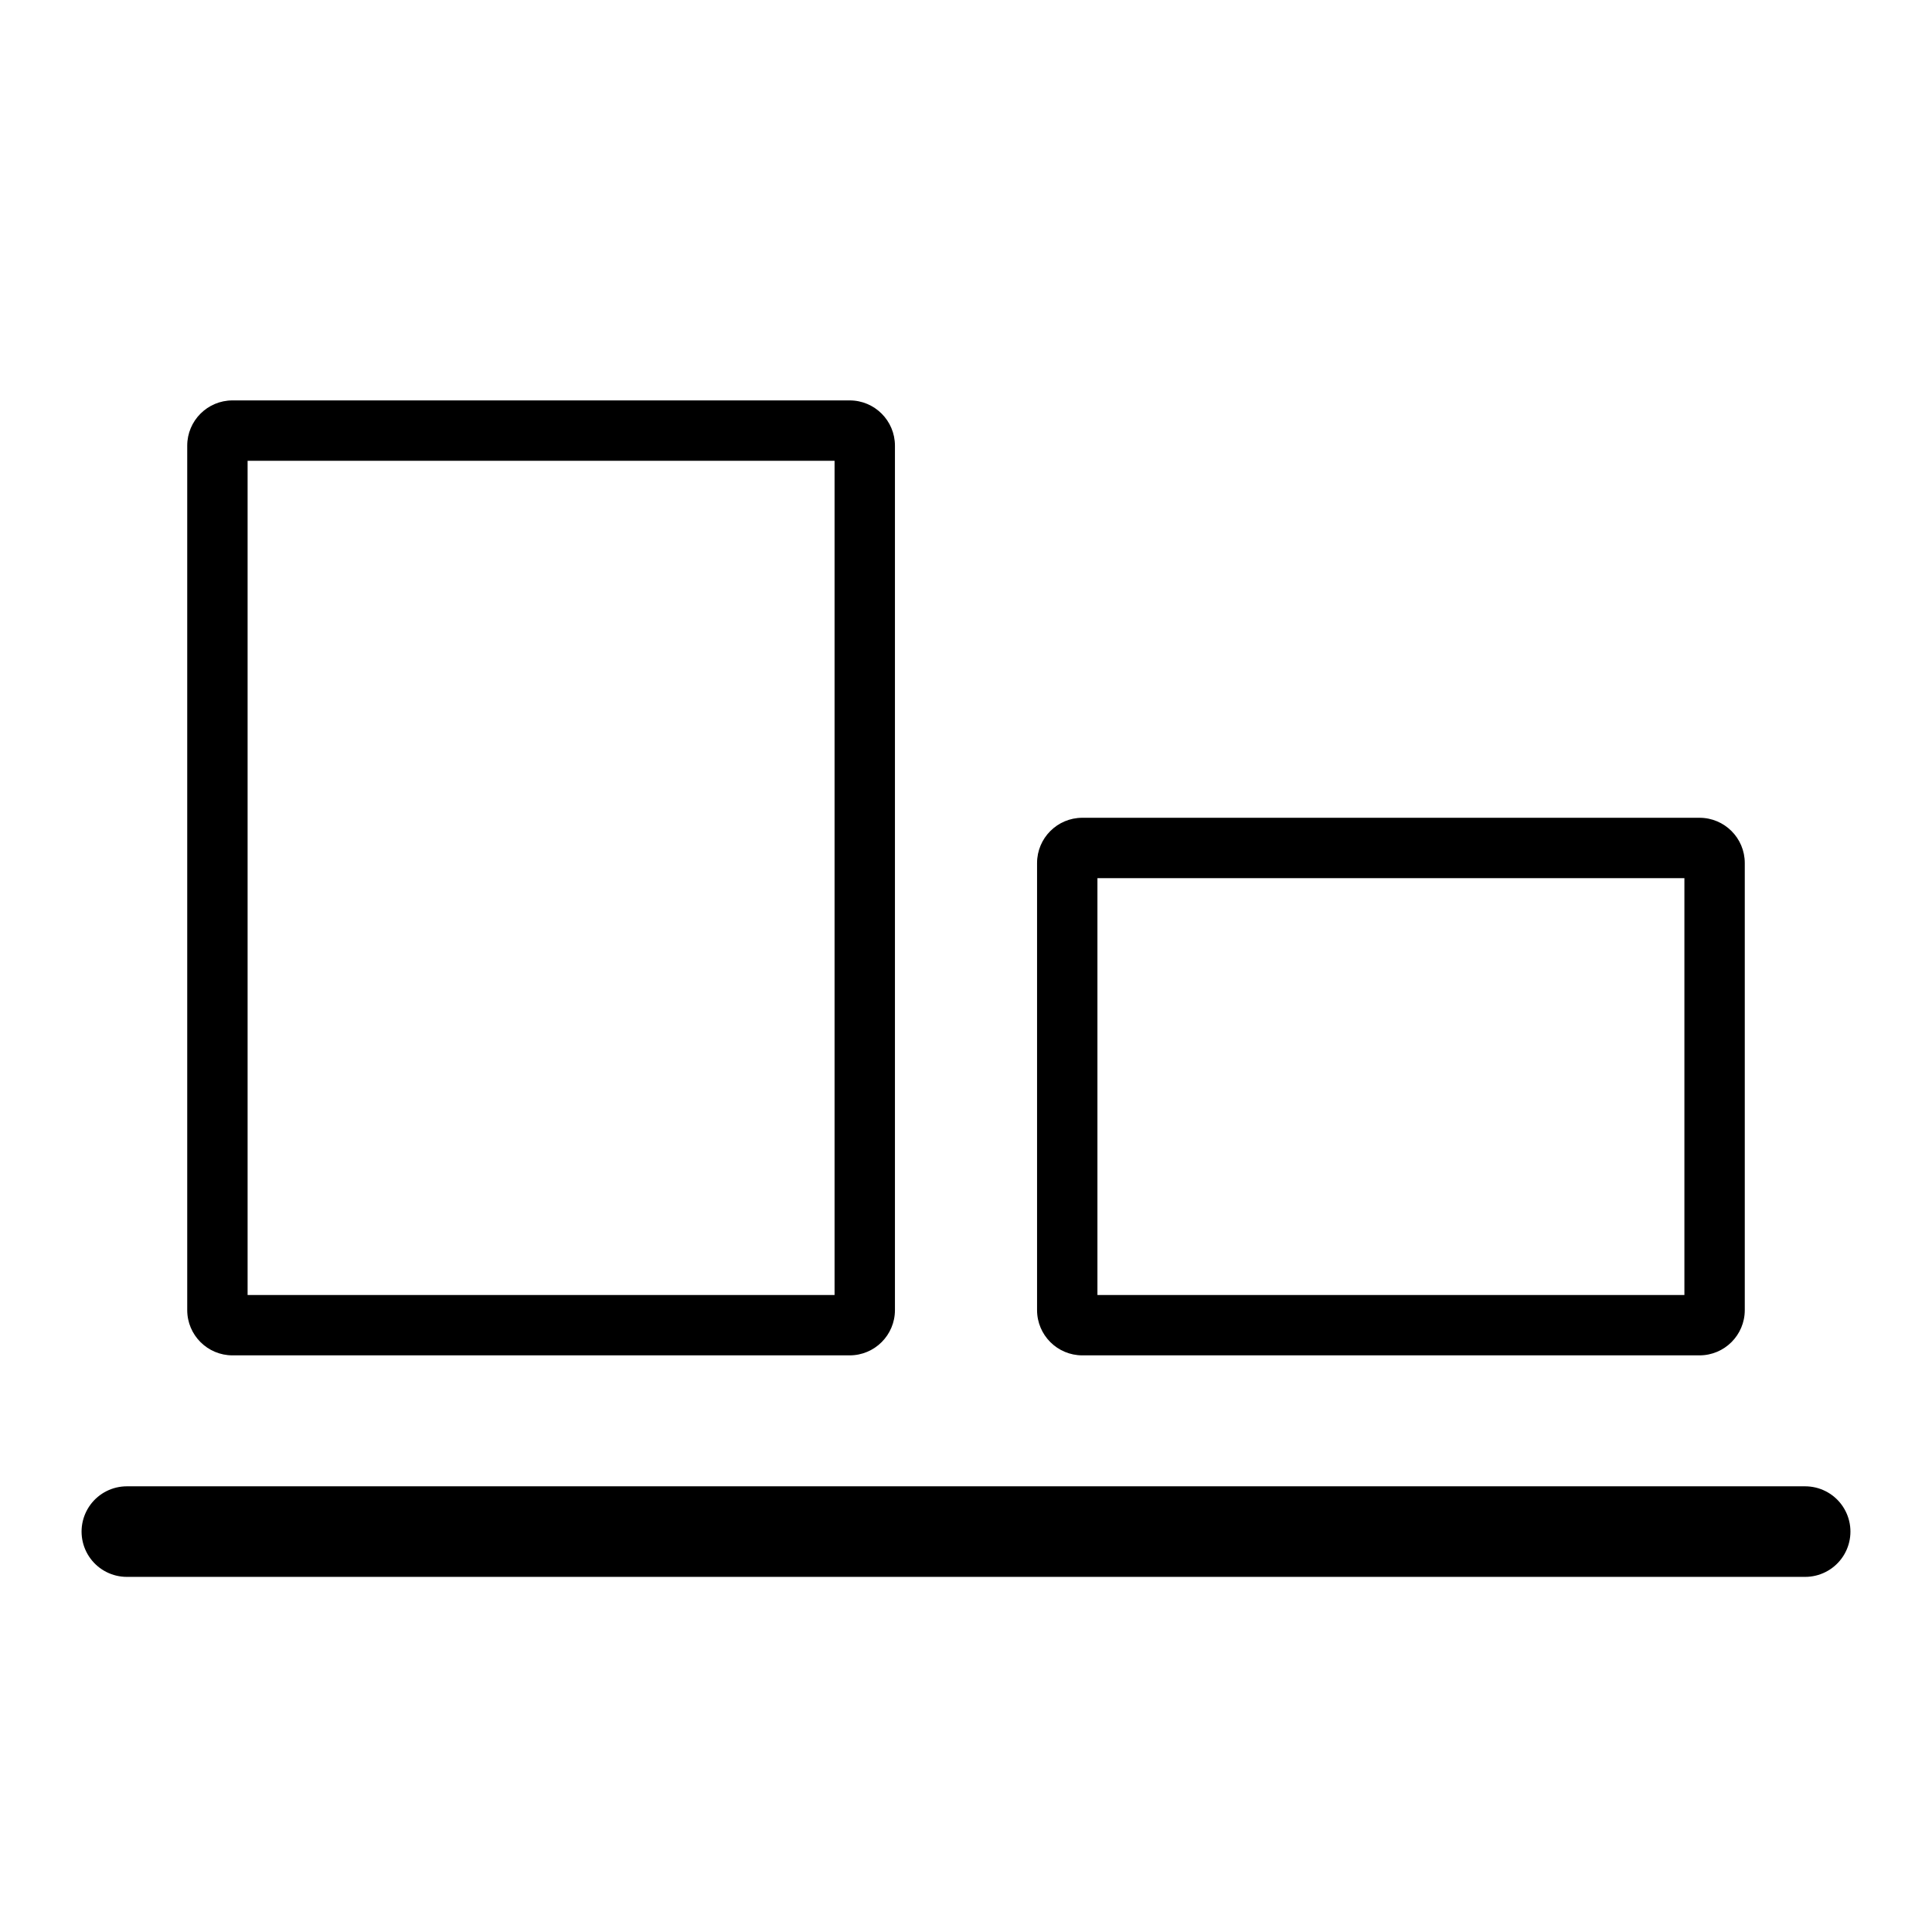
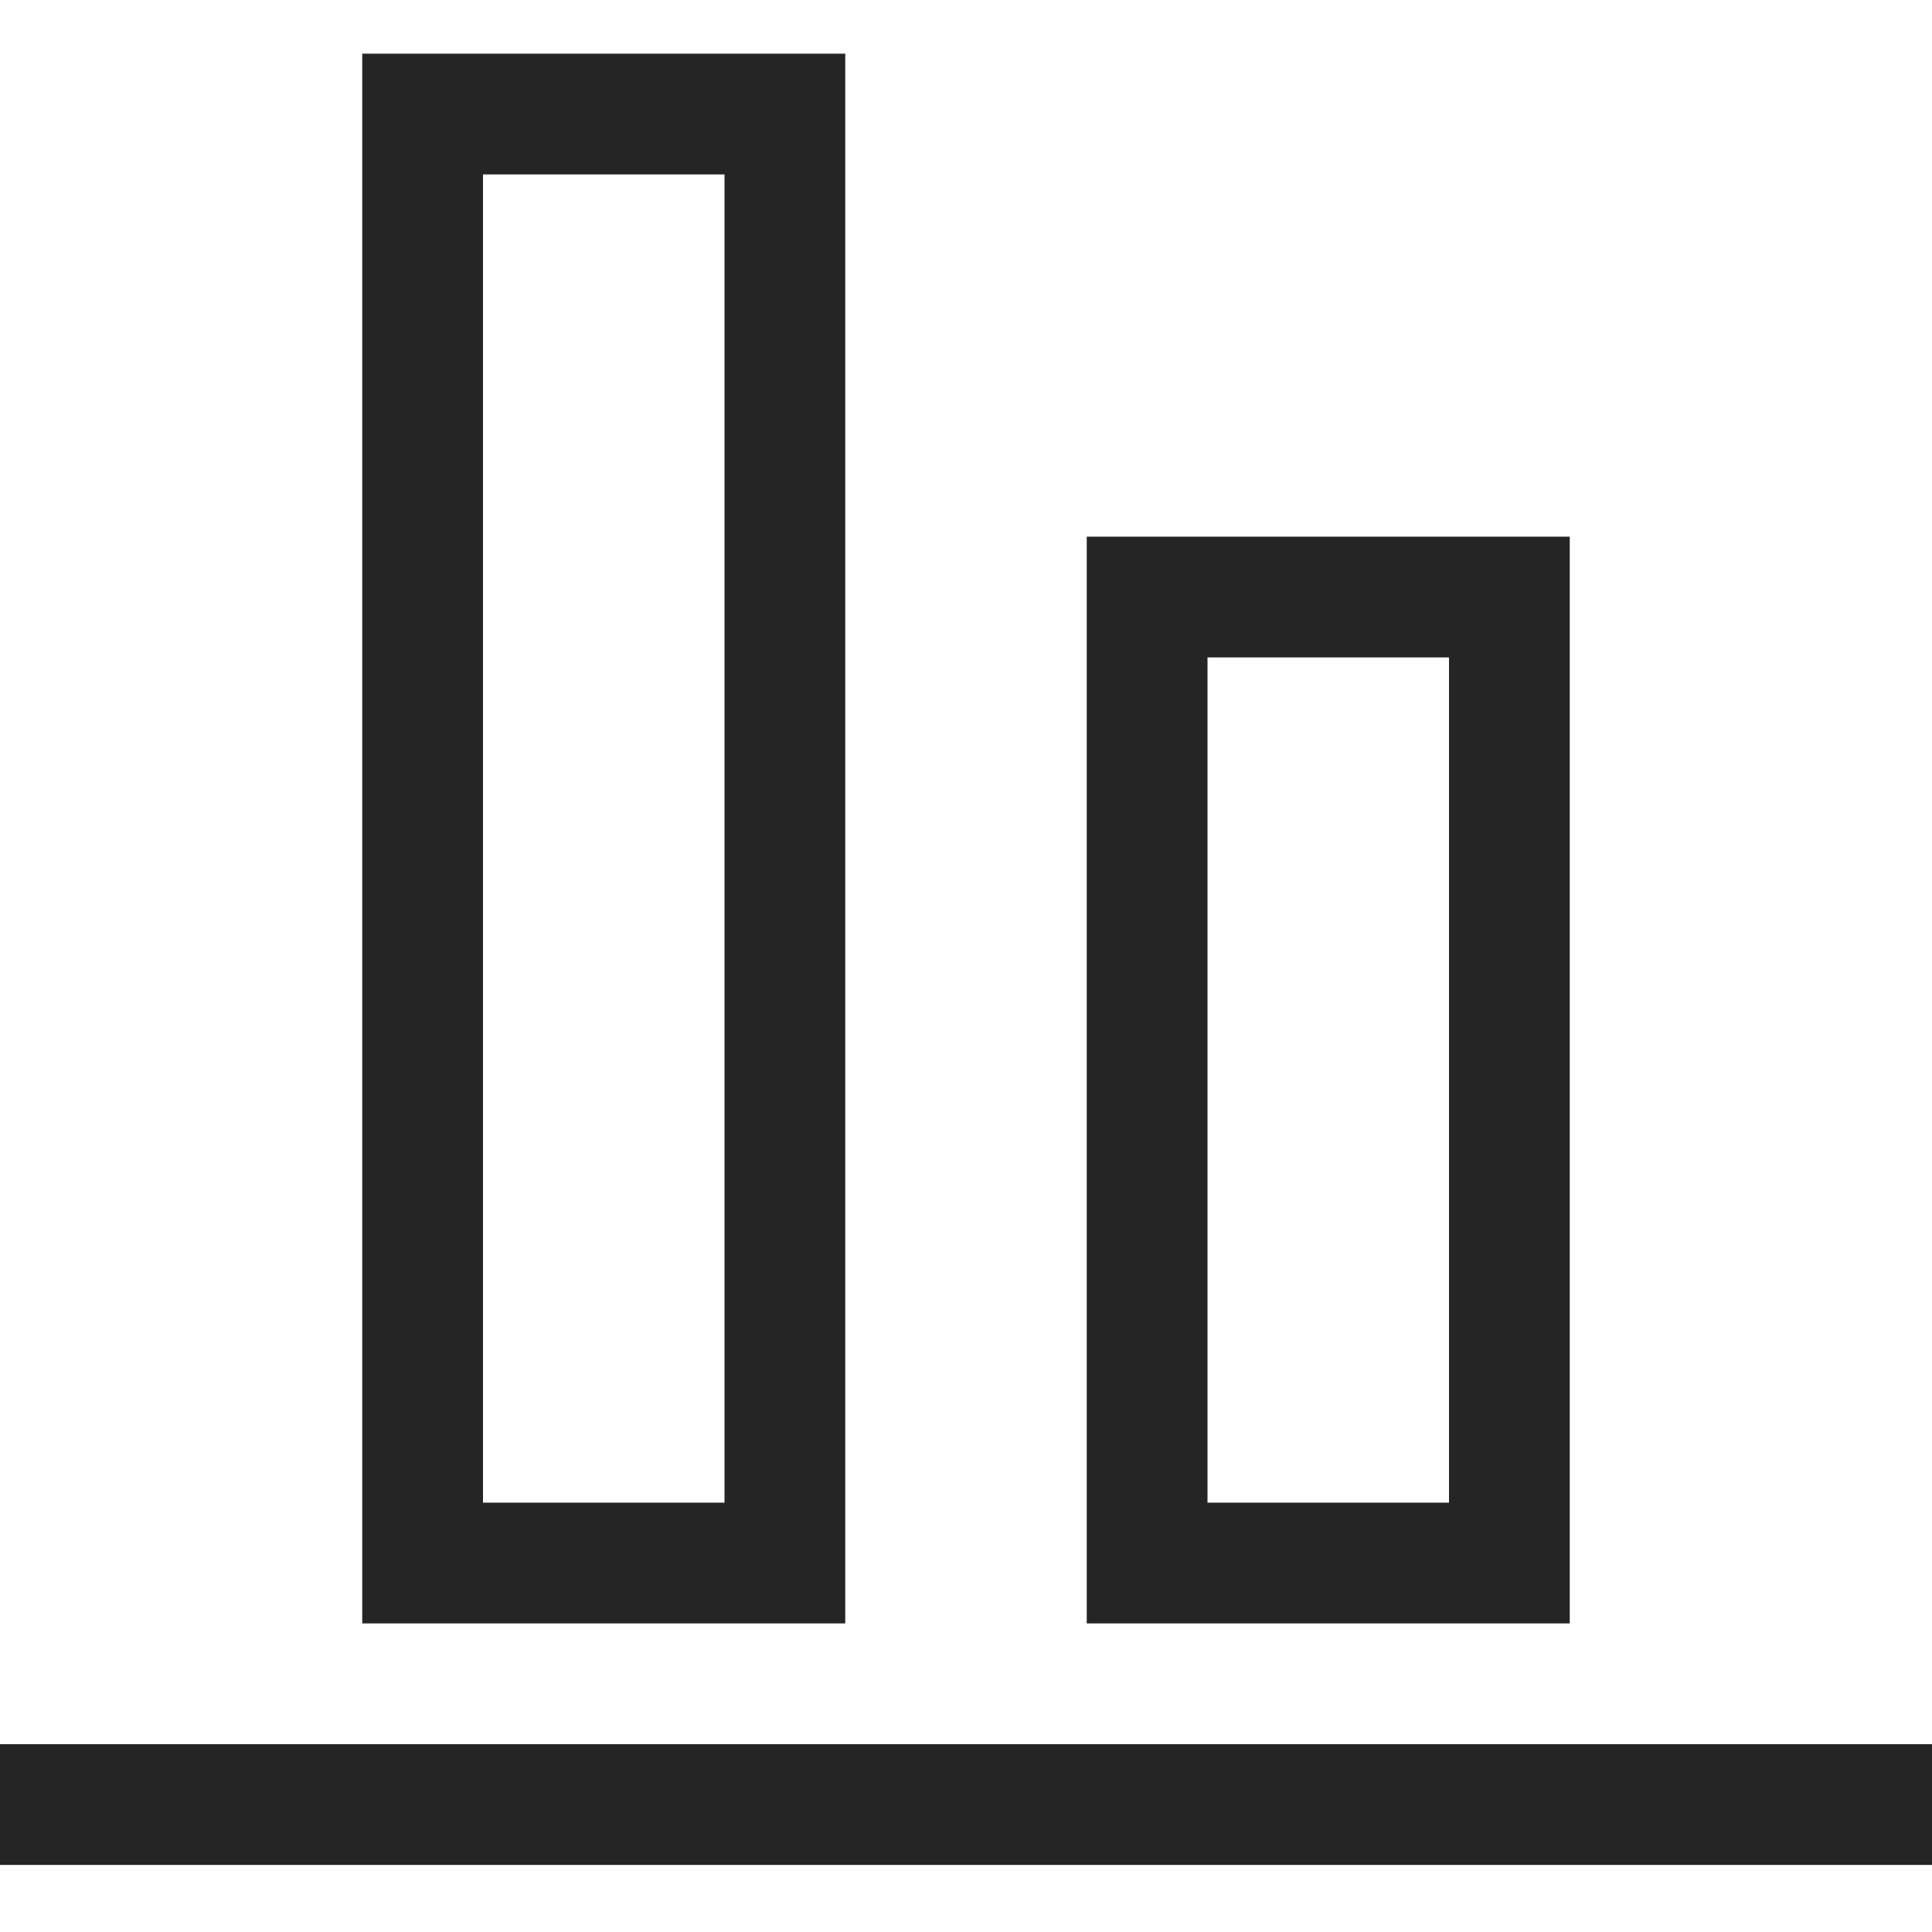
- <svg xmlns="http://www.w3.org/2000/svg" viewBox="0 0 32 32">
-   <rect x="3.601" y="7.132" width="10.722" height="14.816" rx="0.25" style="opacity:0.0" />
-   <path d="M13.823,7.632V21.449H4.101V7.632h9.722m.25-1H3.851a.75.75,0,0,0-.75.75V21.699a.75.75,0,0,0,.75.75H14.073a.75.75,0,0,0,.75-.75V7.382a.75.75,0,0,0-.75-.75Z" />
-   <rect x="17.677" y="14.045" width="10.722" height="7.903" rx="0.25" style="opacity:0.0" />
-   <path d="M27.899,14.545v6.904H18.177V14.545h9.722m.25-1H17.927a.75.75,0,0,0-.75.75v7.404a.75.75,0,0,0,.75.75H28.149a.75.75,0,0,0,.75-.75V14.295a.75.75,0,0,0-.75-.75Z" />
-   <line x1="2.101" y1="25.368" x2="29.899" y2="25.368" style="fill:none;stroke:#000;stroke-linecap:round;stroke-miterlimit:10;stroke-width:1.5px" />
+ <svg xmlns="http://www.w3.org/2000/svg" width="32" height="32" viewBox="0 0 18 17" fill="none">
+   <path d="M18 15.75V16.875H0V15.75H18ZM14.625 14.625H10.125V4.5H14.625V14.625ZM13.5 5.625H11.25V13.5H13.5V5.625ZM7.875 14.625H3.375V0H7.875V14.625ZM6.75 1.125H4.5V13.5H6.75V1.125Z" fill="#252525" />
</svg>
